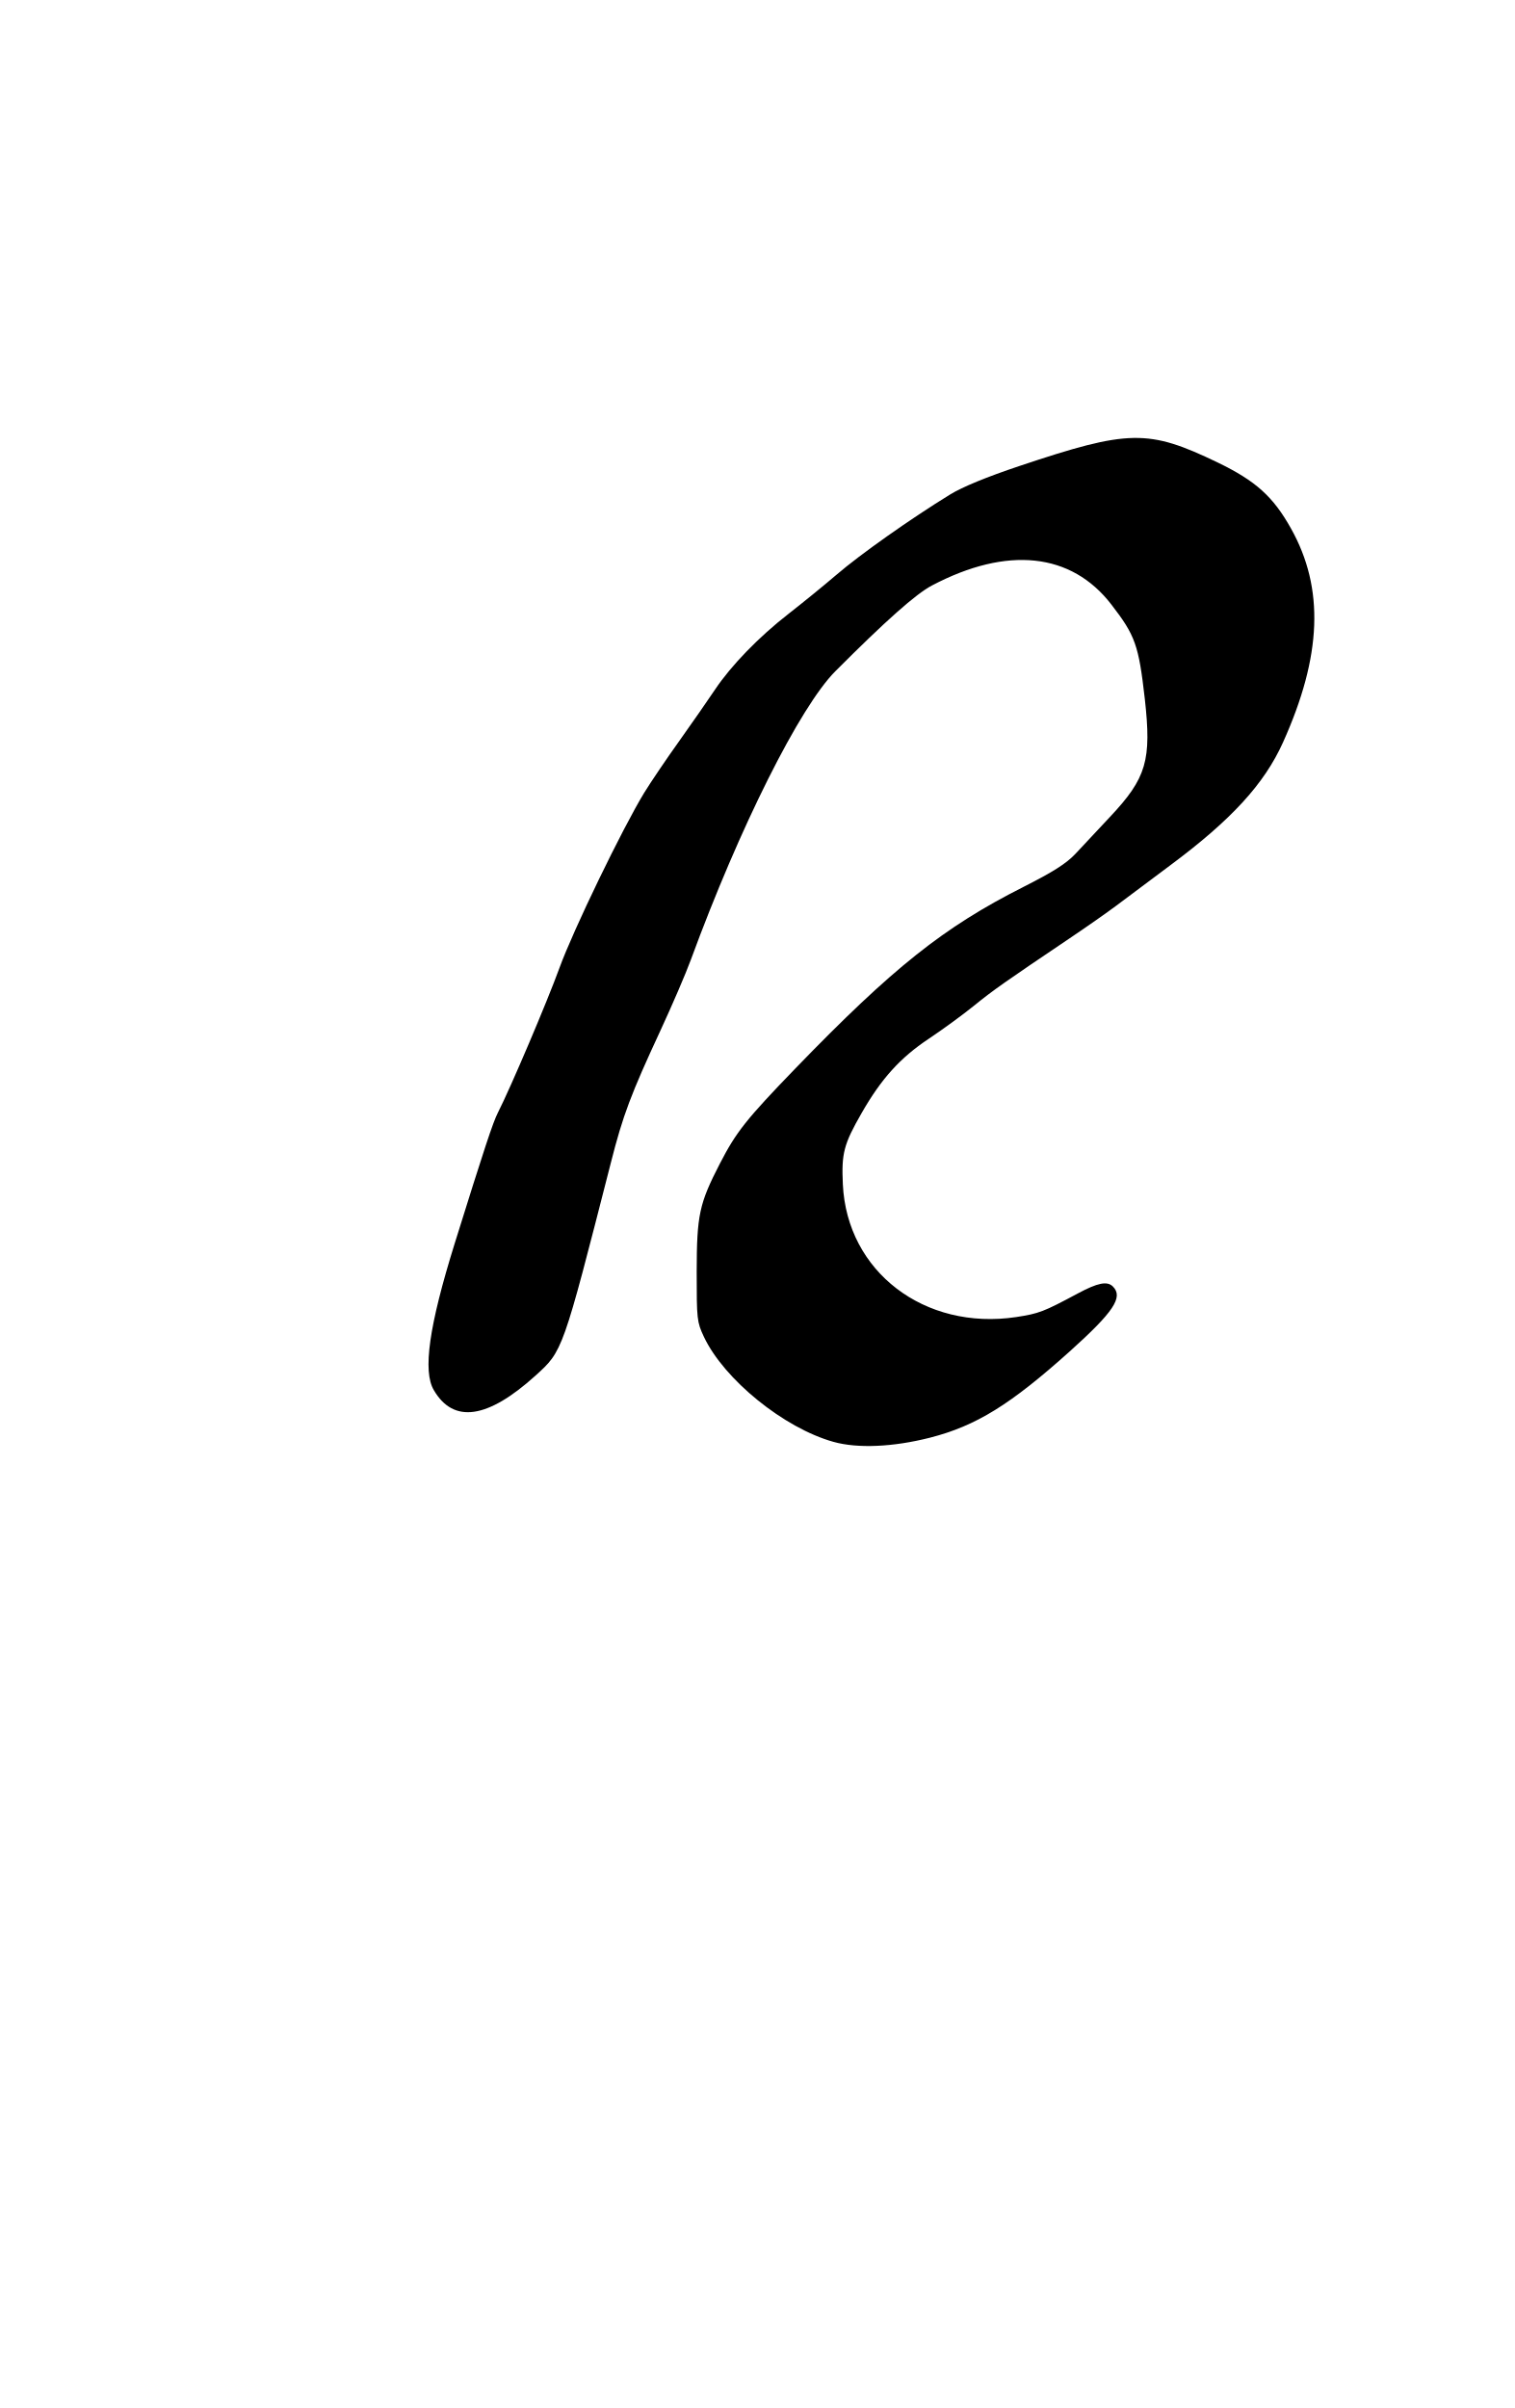
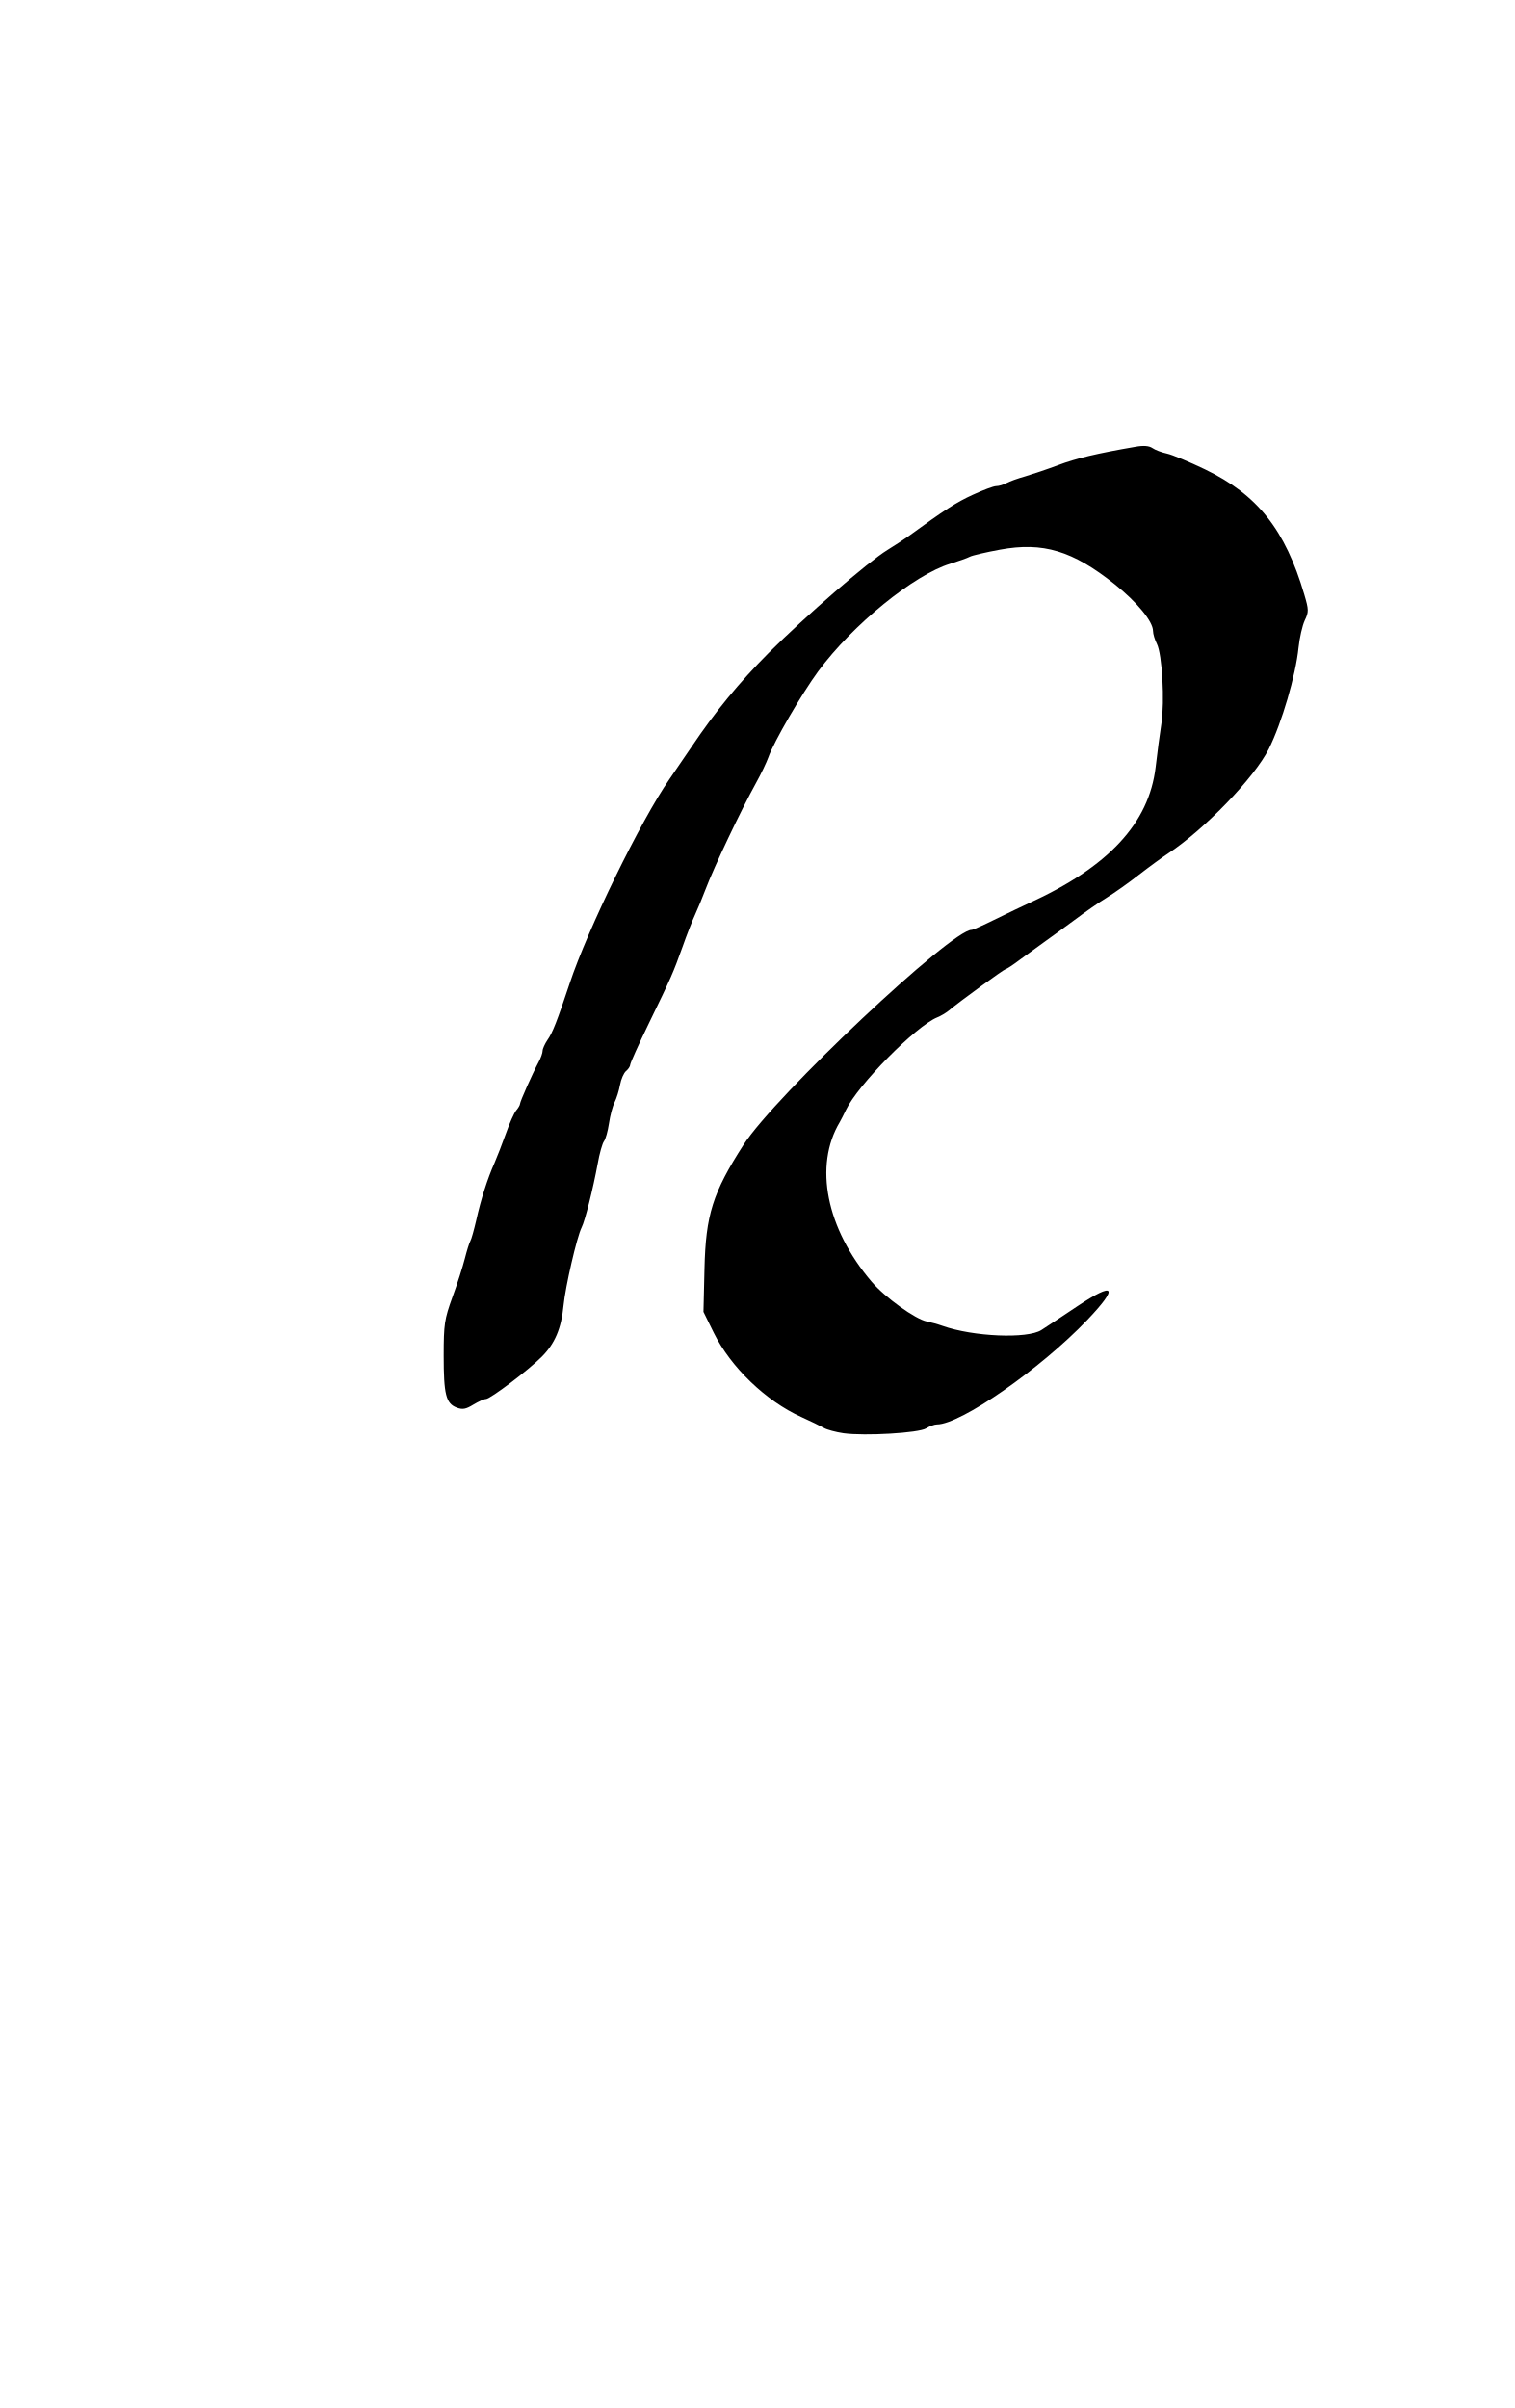
<svg xmlns="http://www.w3.org/2000/svg" viewBox="0 0 134.0 213.0" width="134.0" height="213.0">
-   <path fill="currentColor" fill-rule="evenodd" d="M73.73 127.54C69.35 126.32 64.05 122.02 62.27 118.25C61.65 116.93 61.63 116.70 61.63 112.50C61.64 107.46 61.85 106.48 63.69 102.91C65.13 100.12 66.02 99.00 70.37 94.50C78.99 85.59 83.48 82.02 90.50 78.47C93.15 77.13 94.32 76.39 95.13 75.53C95.72 74.89 97.10 73.42 98.20 72.25C101.43 68.81 101.88 67.25 101.27 61.80C100.73 57.07 100.43 56.21 98.31 53.47C94.77 48.88 89.11 48.28 82.44 51.79C81.03 52.53 78.34 54.92 73.91 59.36C70.76 62.51 65.41 73.20 61.12 84.88C60.67 86.11 59.46 88.92 58.44 91.12C55.80 96.81 55.11 98.63 54.03 102.88C49.76 119.59 49.79 119.49 47.36 121.69C43.13 125.51 40.12 125.94 38.38 122.97C37.38 121.29 37.95 117.29 40.22 110.00C42.87 101.50 43.60 99.30 44.04 98.43C45.20 96.15 48.41 88.59 49.49 85.62C50.69 82.31 55.06 73.28 56.99 70.12C57.58 69.16 58.99 67.08 60.12 65.50C61.24 63.92 62.66 61.89 63.25 61.00C64.69 58.85 67.14 56.33 69.75 54.30C70.92 53.39 72.84 51.83 74.02 50.82C76.09 49.04 80.58 45.87 84.05 43.74C85.14 43.07 87.31 42.18 90.18 41.22C99.86 37.98 101.57 37.95 107.72 40.91C111.09 42.54 112.63 43.93 114.21 46.76C117.17 52.05 116.94 58.02 113.50 65.66C111.84 69.35 108.92 72.53 103.51 76.55C101.65 77.94 99.51 79.54 98.75 80.11C97.99 80.68 96.14 81.98 94.62 83.00C89.01 86.78 87.83 87.60 86.15 88.97C85.20 89.74 83.40 91.06 82.15 91.89C79.63 93.57 77.96 95.42 76.23 98.44C74.64 101.21 74.43 102.01 74.56 104.76C74.92 112.48 81.78 117.72 89.90 116.50C91.91 116.19 92.31 116.04 95.33 114.42C97.12 113.46 97.95 113.30 98.45 113.80C99.39 114.74 98.51 116.05 94.63 119.54C89.38 124.25 86.36 126.12 82.27 127.17C79.01 128.00 75.87 128.14 73.73 127.54Z" />
+   <path fill="currentColor" fill-rule="evenodd" d="M74.62 126.78C73.94 126.68 73.15 126.47 72.88 126.31C72.60 126.15 71.70 125.71 70.88 125.34C67.75 123.93 64.64 120.93 63.14 117.89L62.23 116.04L62.32 112.21C62.43 107.47 63.05 105.50 65.77 101.27C68.56 96.93 84.19 82.21 85.96 82.25C86.05 82.26 87.03 81.82 88.12 81.28C89.22 80.74 90.52 80.12 91.00 79.90C98.05 76.69 101.64 72.83 102.23 67.86C102.37 66.63 102.60 64.89 102.74 64.00C103.04 62.03 102.81 57.88 102.34 56.95C102.15 56.58 102.00 56.07 102.00 55.82C102.00 54.98 100.60 53.27 98.61 51.68C94.89 48.71 92.27 47.92 88.46 48.62C87.21 48.85 86.00 49.13 85.78 49.25C85.56 49.37 84.78 49.64 84.05 49.87C80.86 50.84 75.41 55.27 72.38 59.38C70.95 61.32 68.43 65.65 67.97 66.99C67.80 67.46 67.32 68.47 66.89 69.24C65.55 71.66 63.18 76.64 62.38 78.75C62.15 79.37 61.75 80.33 61.50 80.88C61.25 81.42 60.74 82.72 60.38 83.75C59.53 86.11 59.40 86.40 57.40 90.52C56.49 92.39 55.75 94.04 55.75 94.18C55.75 94.32 55.58 94.58 55.38 94.74C55.18 94.91 54.94 95.46 54.85 95.96C54.76 96.46 54.54 97.16 54.37 97.50C54.19 97.85 53.97 98.69 53.87 99.38C53.77 100.06 53.57 100.77 53.43 100.95C53.29 101.13 53.03 102.03 52.87 102.95C52.47 105.12 51.75 108.00 51.45 108.58C51.03 109.41 50.01 113.83 49.85 115.49C49.66 117.50 49.08 118.85 47.94 120.00C46.76 121.19 43.37 123.75 42.99 123.75C42.82 123.75 42.32 123.98 41.87 124.25C41.22 124.65 40.92 124.71 40.40 124.51C39.45 124.15 39.25 123.34 39.25 119.92C39.25 117.13 39.32 116.69 40.02 114.75C40.45 113.58 40.94 112.04 41.12 111.33C41.30 110.62 41.52 109.92 41.61 109.77C41.70 109.63 41.93 108.80 42.13 107.94C42.54 106.08 43.13 104.25 43.74 102.88C43.98 102.33 44.44 101.14 44.76 100.25C45.07 99.36 45.48 98.45 45.66 98.23C45.85 98.01 46.00 97.75 46.00 97.65C46.00 97.44 47.11 94.95 47.64 93.96C47.84 93.60 48.00 93.14 48.00 92.95C48.00 92.77 48.20 92.33 48.43 91.99C48.88 91.36 49.28 90.33 50.39 87.00C51.98 82.20 56.69 72.57 59.21 68.94C59.85 68.01 60.73 66.72 61.17 66.07C63.25 62.97 65.37 60.39 68.00 57.75C71.23 54.52 76.80 49.69 78.50 48.65C79.12 48.27 79.96 47.72 80.38 47.42C83.58 45.09 84.59 44.44 86.05 43.77C86.96 43.35 87.89 43.00 88.12 43.00C88.35 43.00 88.76 42.88 89.04 42.73C89.31 42.58 90.06 42.31 90.71 42.13C91.35 41.94 92.66 41.50 93.62 41.14C95.18 40.55 97.02 40.11 100.44 39.52C101.15 39.39 101.65 39.43 101.94 39.63C102.18 39.80 102.76 40.02 103.23 40.12C103.70 40.22 105.22 40.86 106.60 41.52C111.24 43.76 113.69 46.85 115.38 52.59C115.78 53.94 115.78 54.13 115.42 54.88C115.21 55.33 114.96 56.42 114.87 57.29C114.62 59.75 113.39 63.94 112.24 66.25C110.98 68.77 106.57 73.35 103.38 75.46C102.83 75.82 101.64 76.69 100.75 77.38C99.86 78.08 98.58 78.98 97.92 79.39C97.26 79.79 95.97 80.69 95.05 81.38C94.13 82.06 92.92 82.94 92.37 83.33C91.82 83.72 90.87 84.41 90.25 84.87C89.63 85.34 89.05 85.72 88.95 85.73C88.79 85.75 84.89 88.58 83.92 89.40C83.67 89.60 83.22 89.87 82.92 89.99C81.04 90.74 75.87 95.98 74.83 98.19C74.65 98.57 74.41 99.04 74.29 99.25C71.98 103.11 73.09 108.67 77.11 113.38C78.30 114.77 80.97 116.69 81.99 116.89C82.34 116.96 82.96 117.13 83.38 117.28C86.10 118.24 90.88 118.44 92.12 117.65C92.54 117.38 93.97 116.44 95.31 115.54C98.64 113.32 98.99 113.81 96.18 116.76C92.03 121.10 84.98 126.00 82.88 126.00C82.66 126.00 82.23 126.16 81.93 126.35C81.28 126.76 76.52 127.04 74.62 126.78Z" />
</svg>
